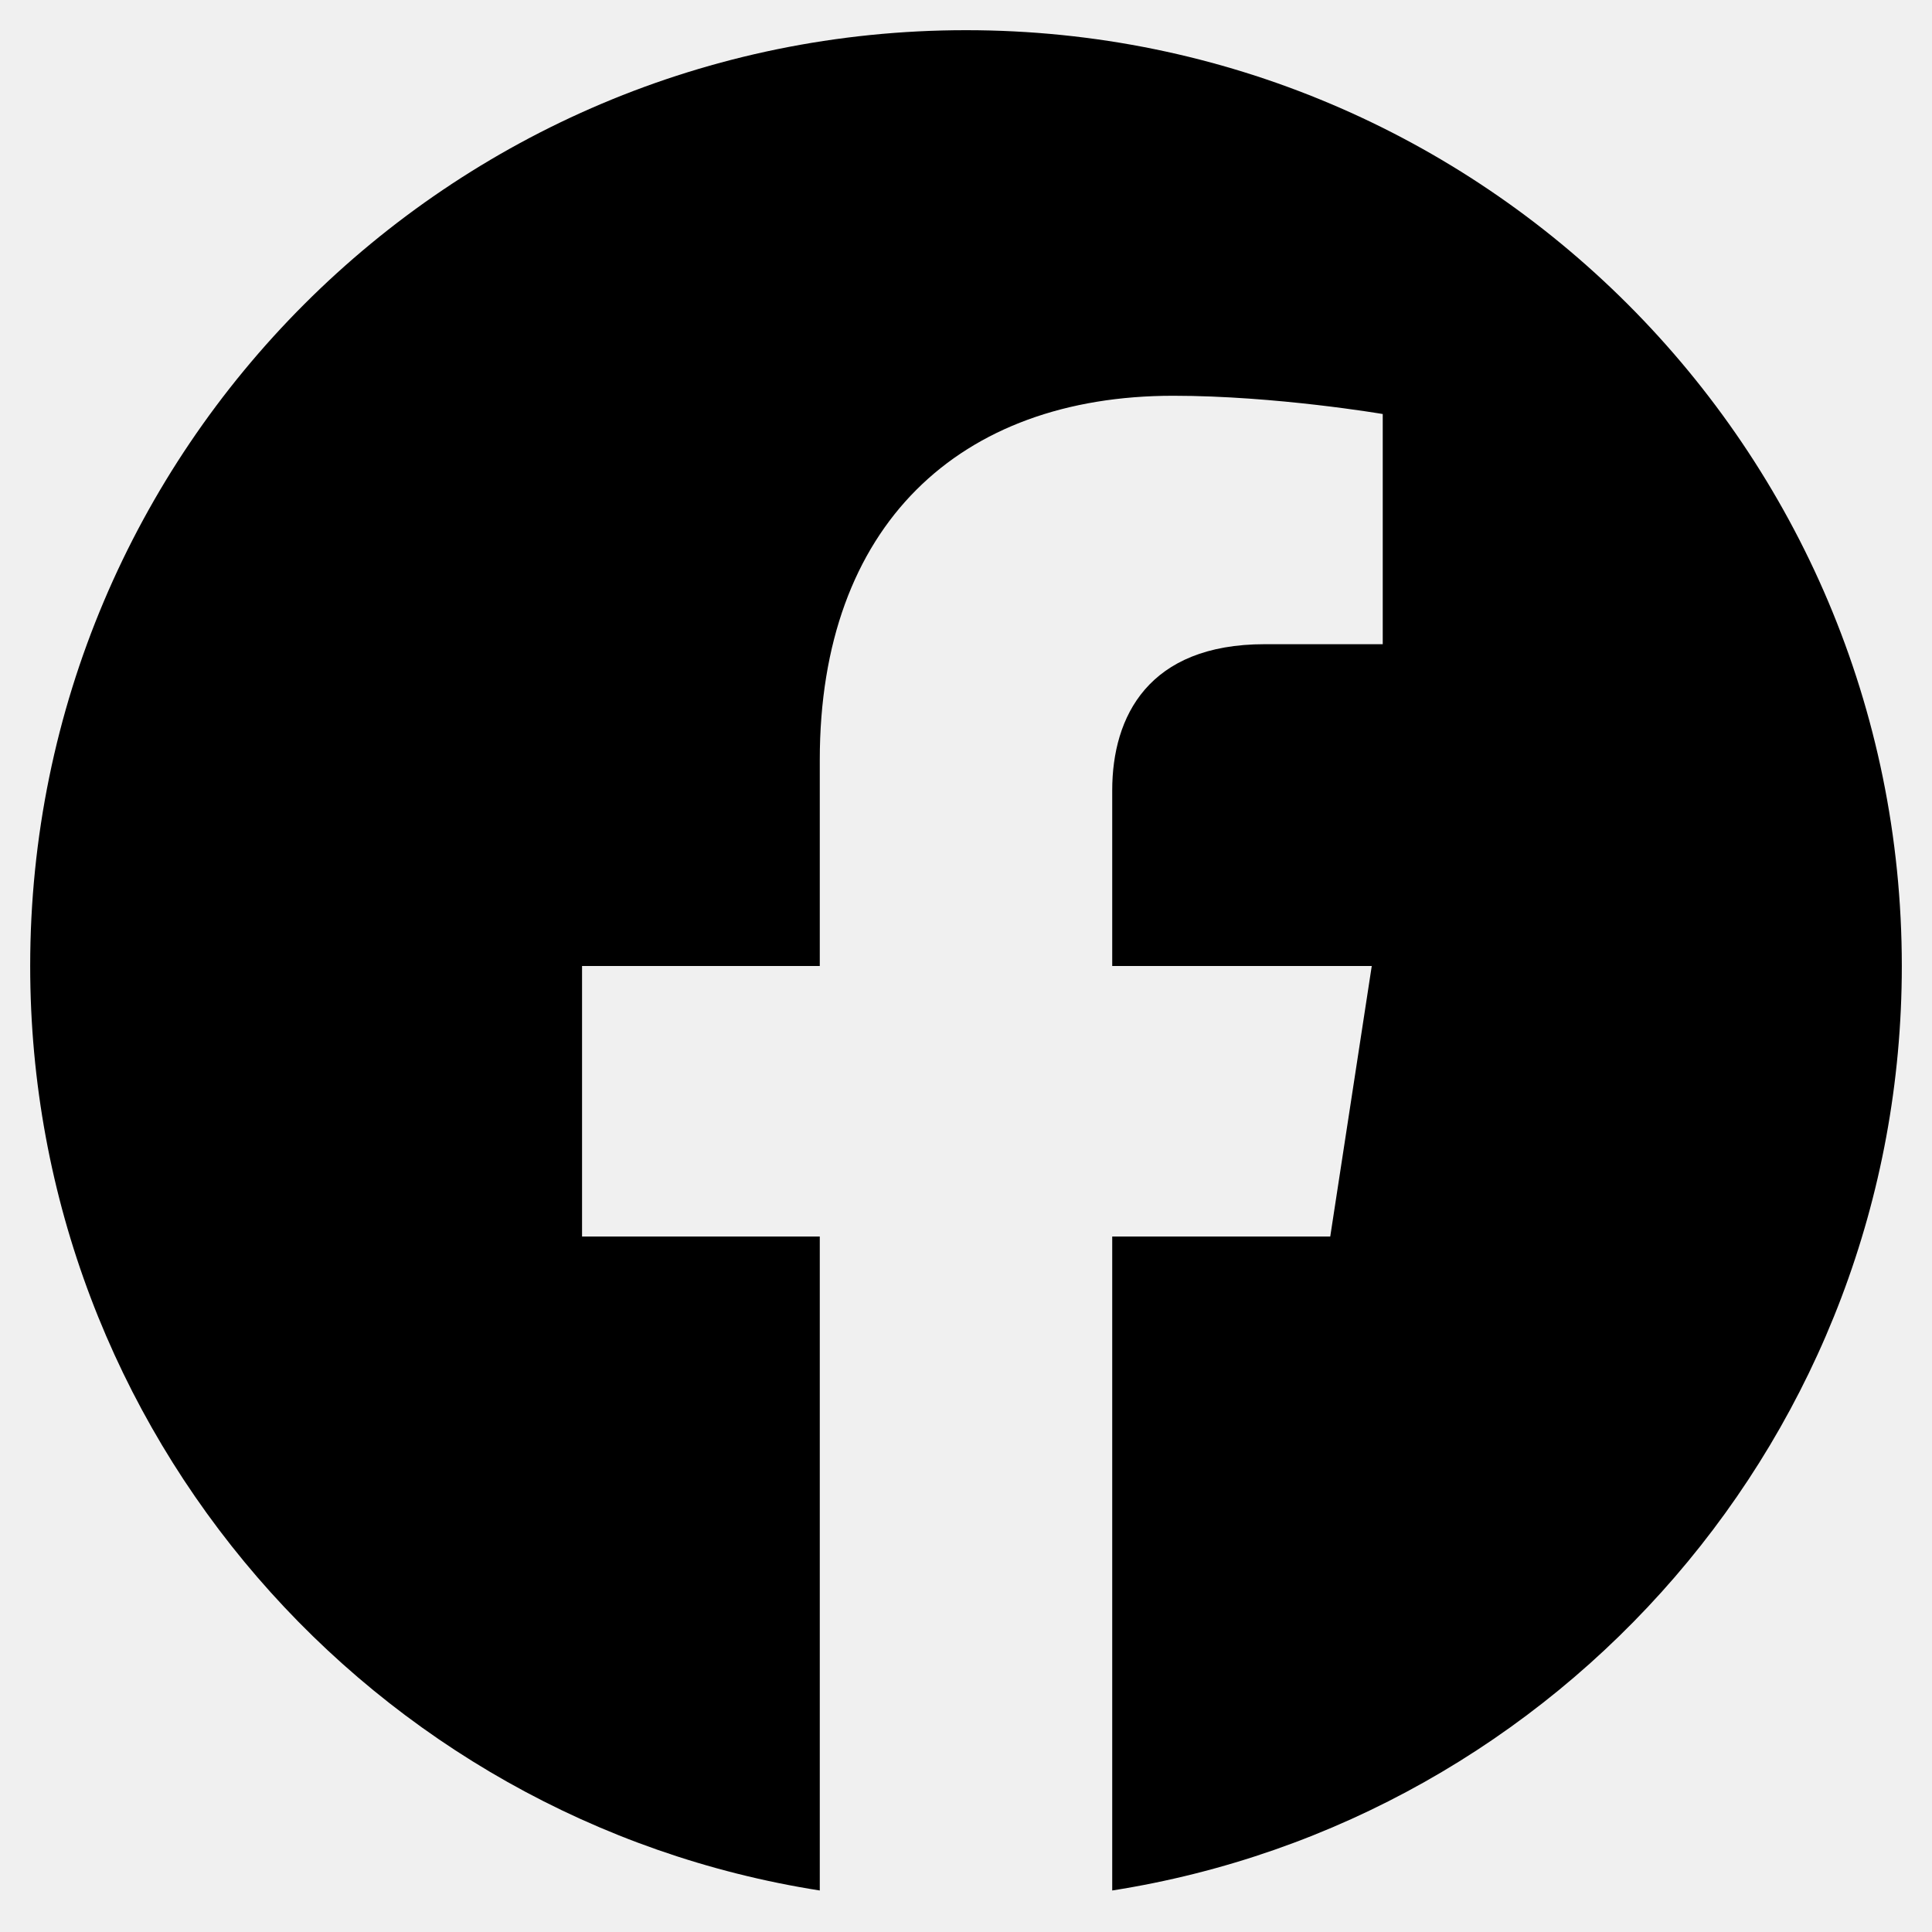
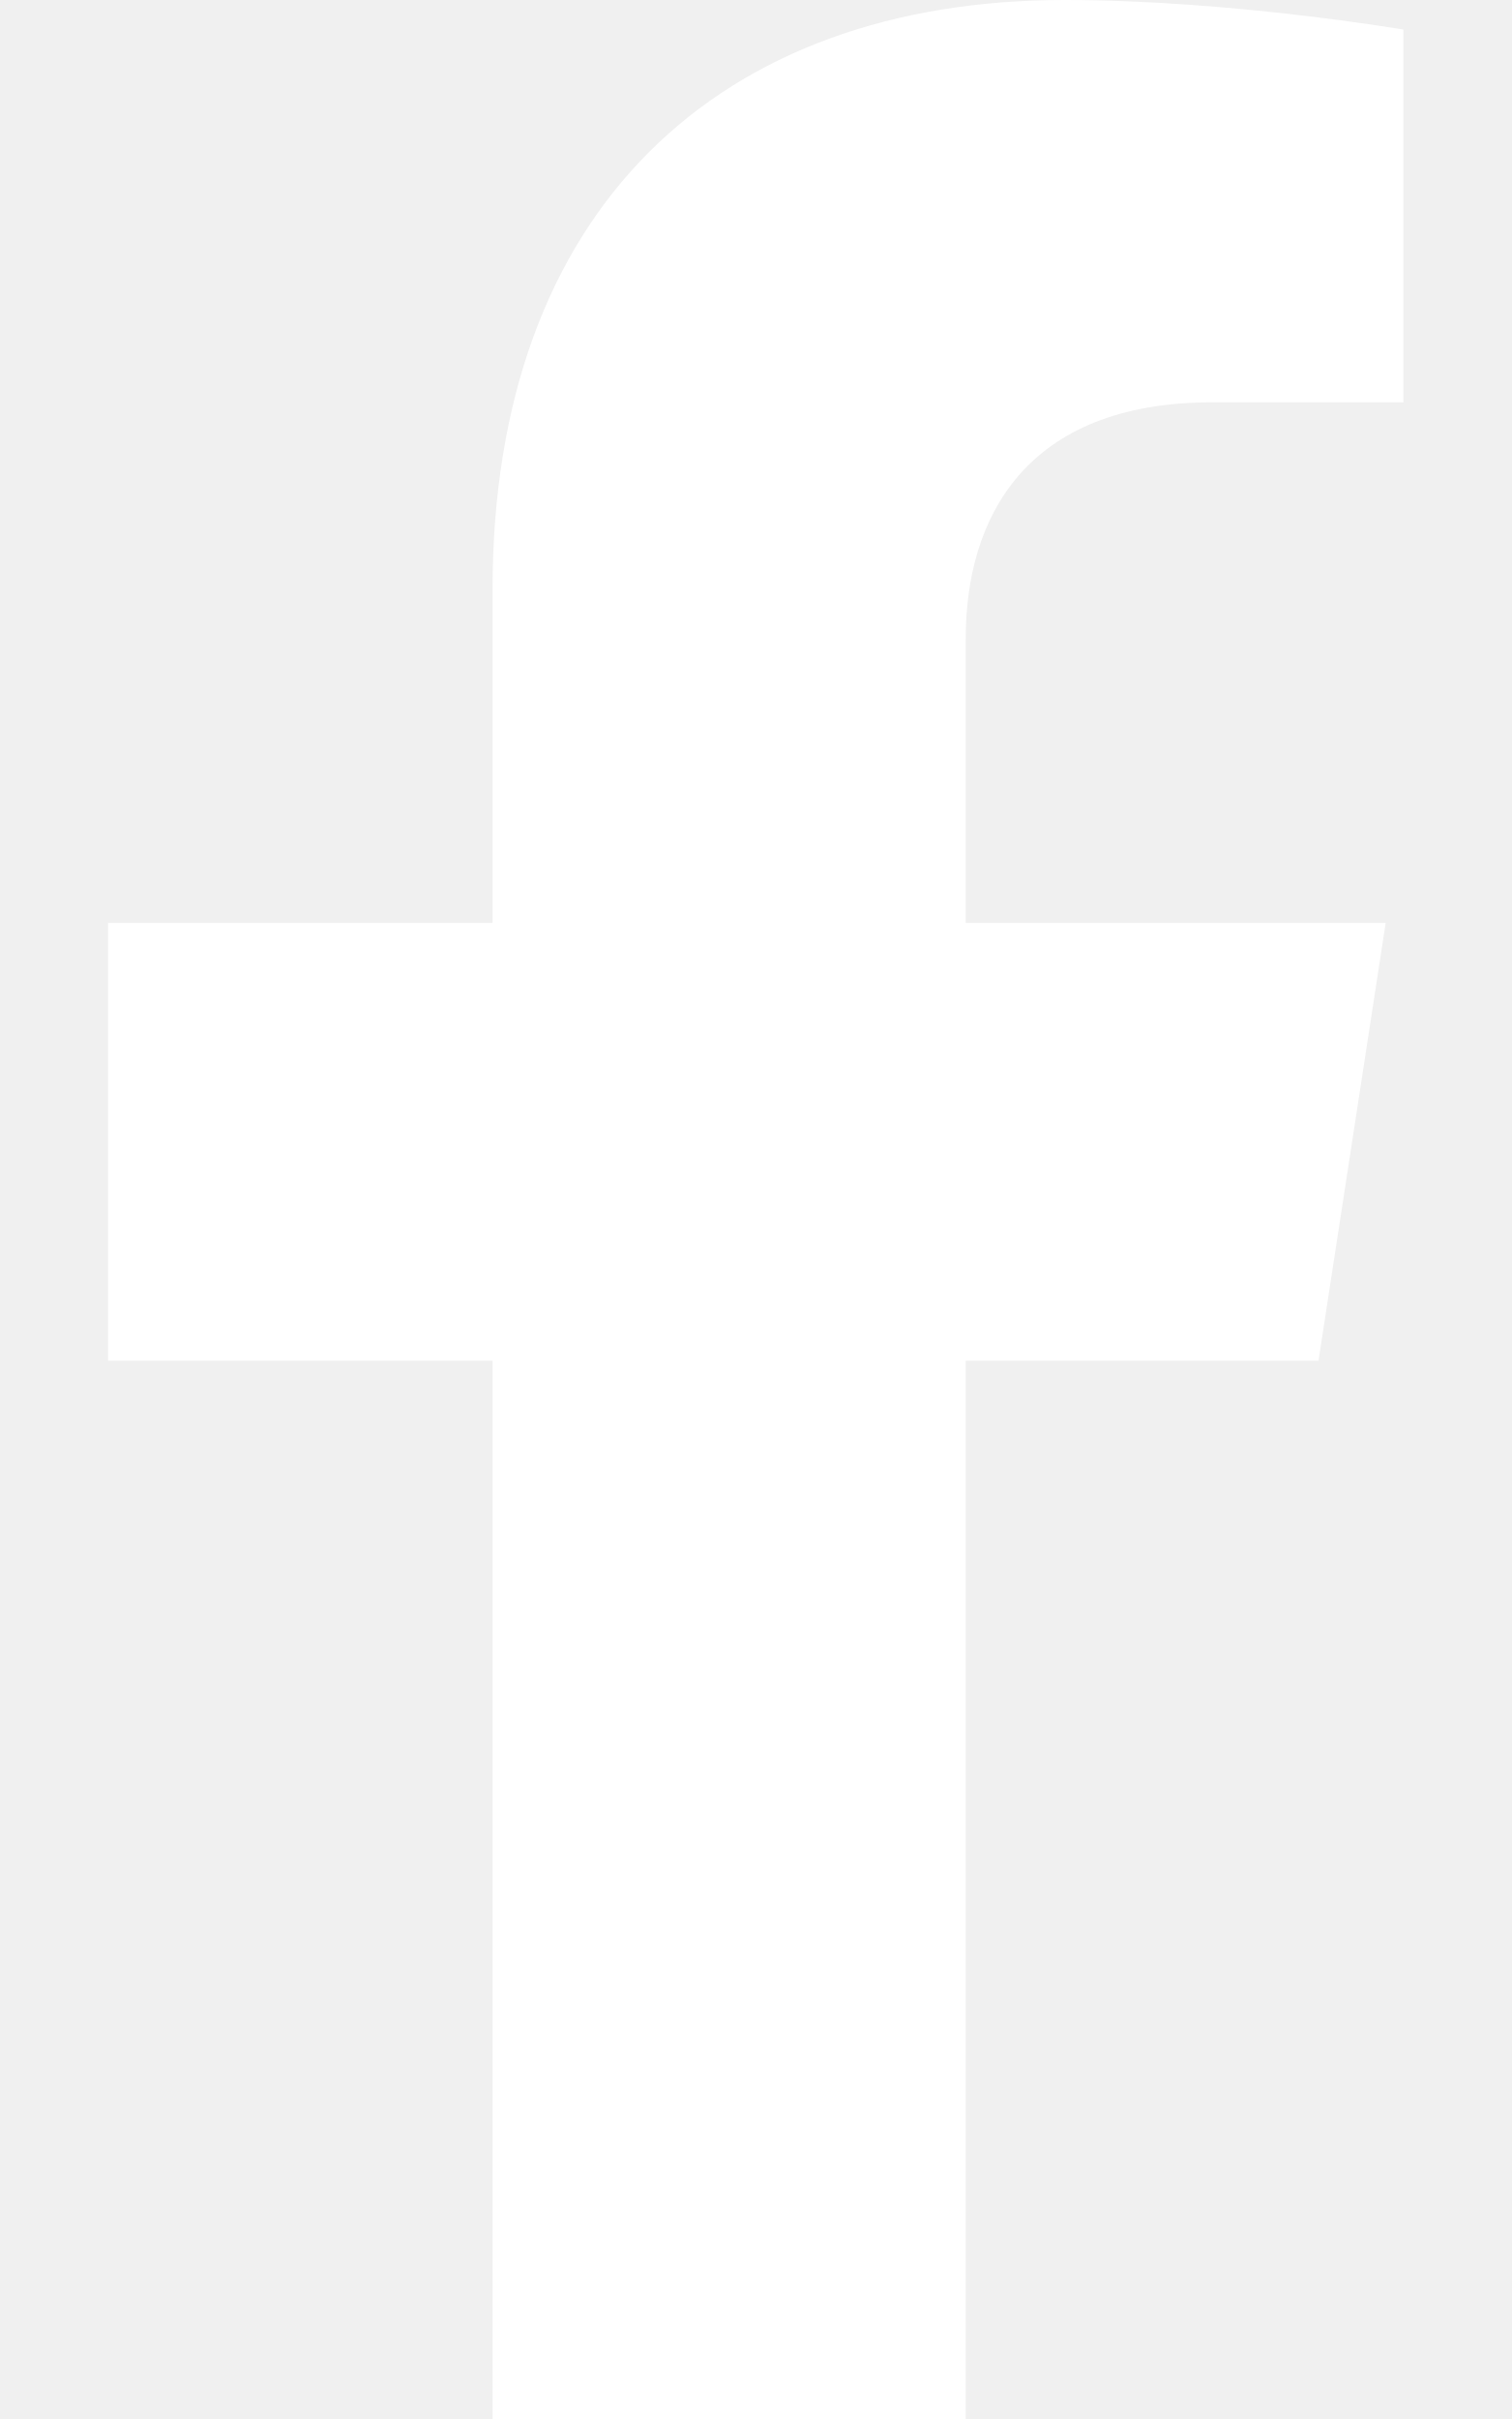
- <svg xmlns="http://www.w3.org/2000/svg" aria-hidden="true" currentColor="green" focusable="false" data-prefix="fab" data-icon="facebook" class="svg-inline--fa fa-facebook fa-w-16" role="img" viewBox="0 0 512 512">
-   <path fill="currentColor" d="M504 256C504 119 393 8 256 8S8 119 8 256c0 123.78 90.69 226.38 209.25 245V327.69h-63V256h63v-54.64c0-62.15 37-96.48 93.67-96.48 27.14 0 55.52 4.84 55.52 4.84v61h-31.28c-30.8 0-40.41 19.12-40.41 38.73V256h68.78l-11 71.69h-57.78V501C413.31 482.38 504 379.78 504 256z" />
+ <svg xmlns="http://www.w3.org/2000/svg" aria-hidden="true" focusable="false" data-prefix="fab" data-icon="facebook-f" class="svg-inline--fa fa-facebook-f fa-w-10" role="img" viewBox="0 0 320 512">
+   <path fill="white" d="M279.14 288l14.22-92.66h-88.91v-60.13c0-25.35 12.42-50.06 52.24-50.06h40.42V6.26S260.43 0 225.36 0c-73.22 0-121.08 44.38-121.08 124.72v70.62H22.89V288h81.39v224h100.17V288z" />
</svg>
